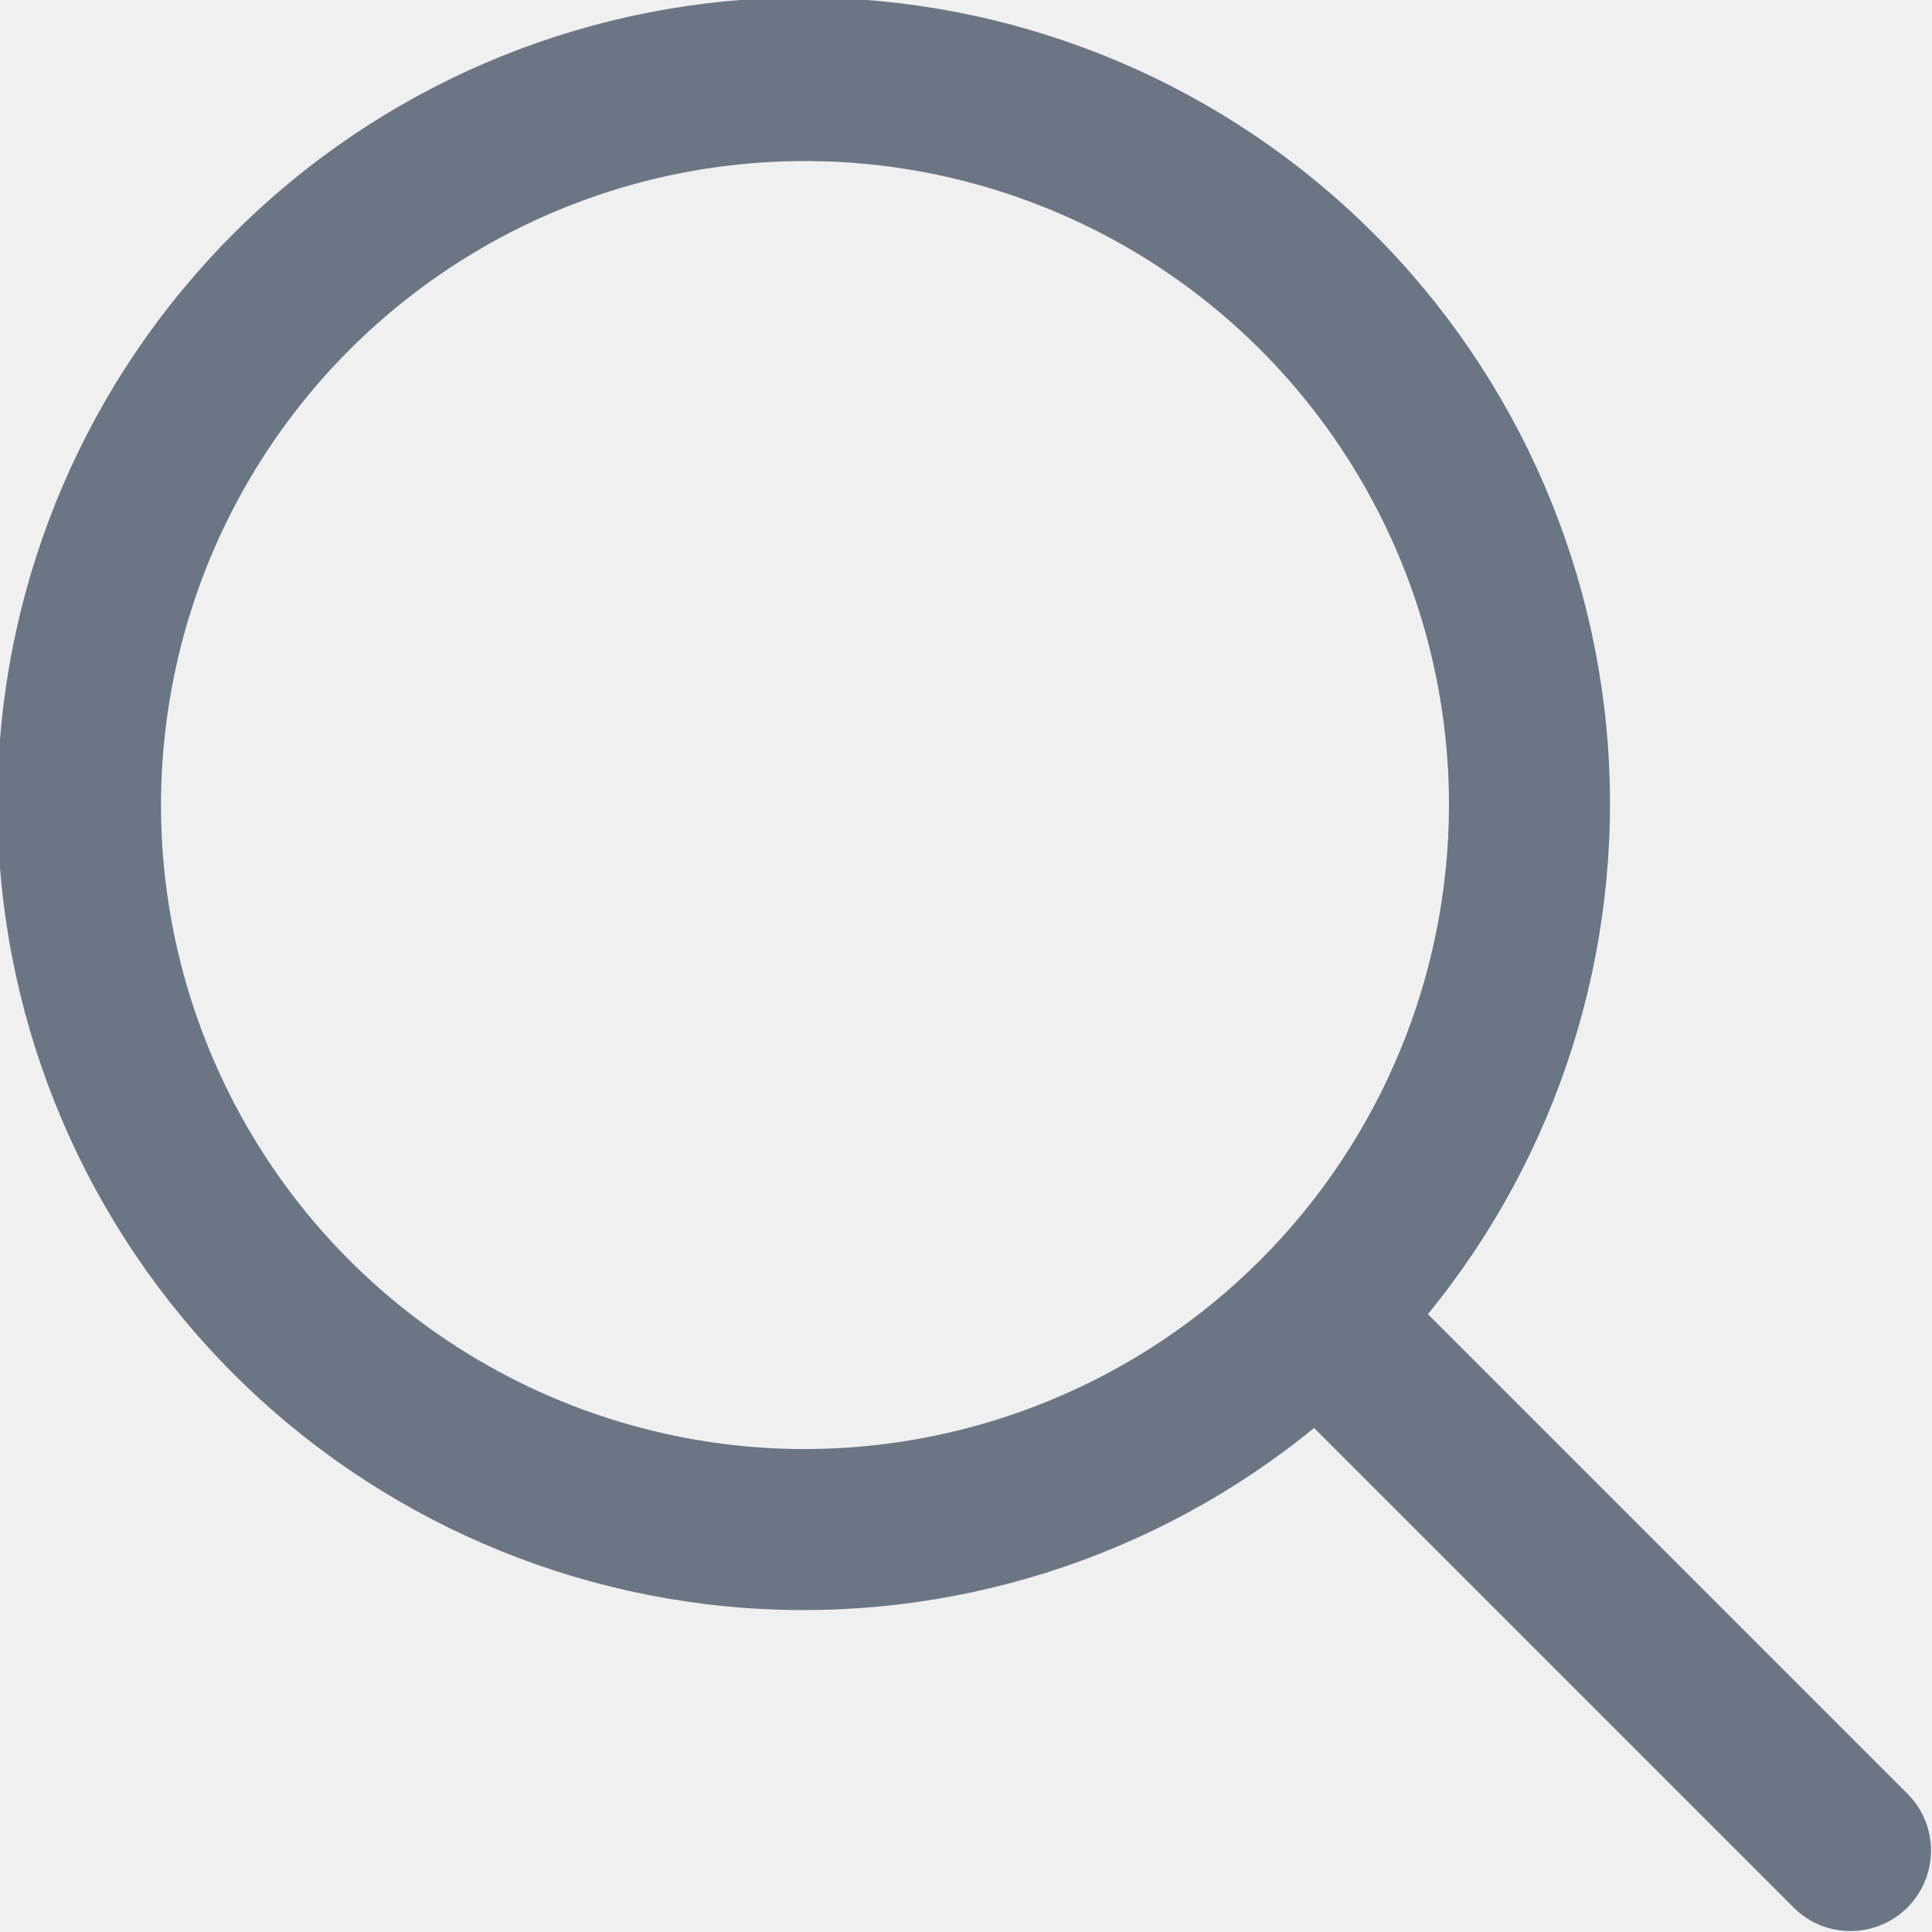
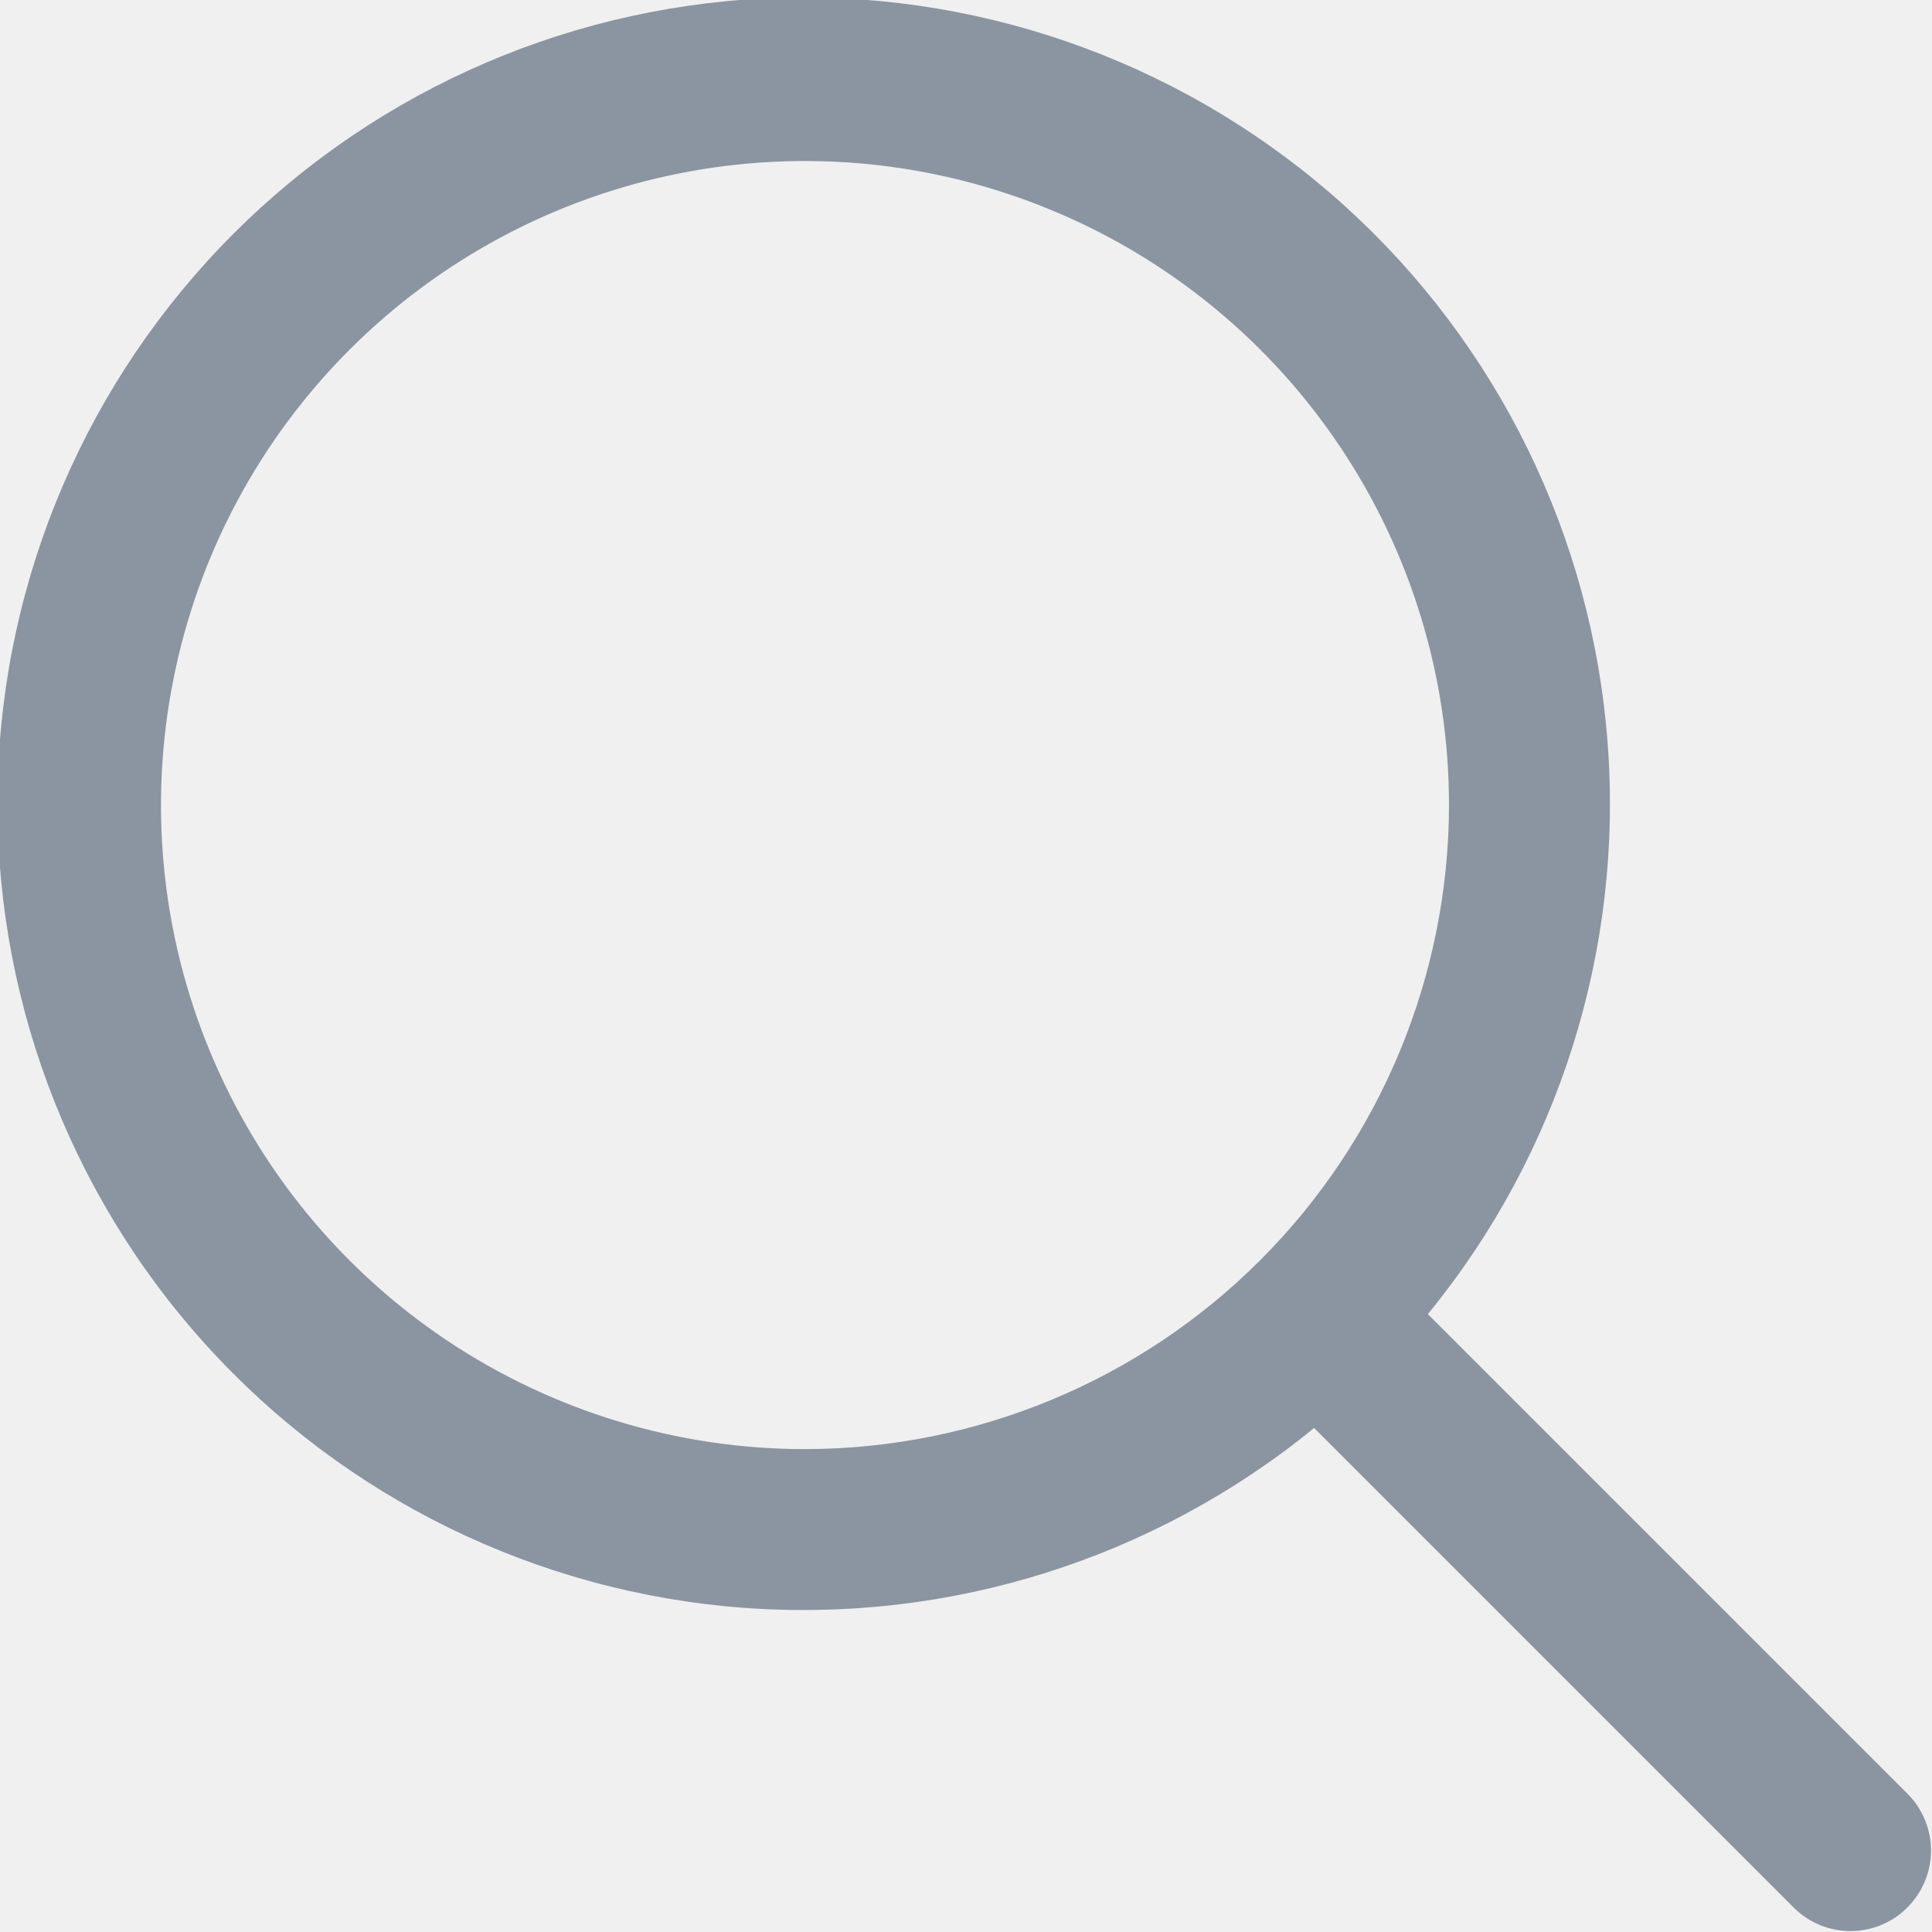
- <svg xmlns="http://www.w3.org/2000/svg" width="24" height="24" viewBox="0 0 24 24" fill="none">
-   <g clip-path="url(#clip0_1_1244)">
-     <path d="M23.707 22.294L17.738 16.325C19.364 14.335 20.164 11.797 19.972 9.234C19.779 6.672 18.609 4.281 16.703 2.557C14.798 0.833 12.302 -0.092 9.733 -0.028C7.164 0.036 4.718 1.085 2.901 2.902C1.084 4.719 0.035 7.165 -0.029 9.734C-0.093 12.303 0.832 14.799 2.556 16.704C4.28 18.61 6.671 19.78 9.233 19.973C11.796 20.165 14.334 19.365 16.324 17.739L22.293 23.708C22.481 23.89 22.734 23.991 22.996 23.988C23.258 23.986 23.509 23.881 23.695 23.696C23.88 23.51 23.985 23.259 23.988 22.997C23.99 22.735 23.889 22.482 23.707 22.294ZM10 18.001C8.418 18.001 6.871 17.532 5.555 16.652C4.24 15.774 3.214 14.524 2.609 13.062C2.003 11.6 1.845 9.992 2.154 8.44C2.462 6.888 3.224 5.463 4.343 4.344C5.462 3.225 6.887 2.463 8.439 2.154C9.991 1.846 11.599 2.004 13.061 2.61C14.523 3.215 15.773 4.241 16.651 5.556C17.531 6.872 18 8.419 18 10.001C17.997 12.122 17.154 14.155 15.654 15.655C14.154 17.155 12.121 17.998 10 18.001Z" fill="#6B7684" />
+ <svg xmlns="http://www.w3.org/2000/svg" width="16" height="16" viewBox="0 0 16 16" fill="none">
+   <g clip-path="url(#clip0_1_368)">
+     <path d="M15.805 14.863L11.825 10.883C12.91 9.557 13.443 7.865 13.314 6.156C13.186 4.448 12.406 2.854 11.136 1.705C9.865 0.555 8.202 -0.062 6.489 -0.019C4.776 0.024 3.146 0.723 1.934 1.935C0.723 3.146 0.023 4.777 -0.019 6.49C-0.062 8.202 0.555 9.866 1.704 11.136C2.854 12.407 4.447 13.187 6.156 13.315C7.864 13.443 9.556 12.91 10.883 11.826L14.862 15.805C14.988 15.927 15.156 15.994 15.331 15.992C15.506 15.991 15.673 15.921 15.796 15.797C15.92 15.673 15.99 15.506 15.992 15.331C15.993 15.157 15.926 14.988 15.805 14.863ZM6.667 12.001C5.612 12.001 4.581 11.688 3.703 11.102C2.826 10.516 2.143 9.683 1.739 8.708C1.335 7.734 1.23 6.661 1.436 5.627C1.641 4.592 2.149 3.642 2.895 2.896C3.641 2.15 4.591 1.642 5.626 1.436C6.661 1.23 7.733 1.336 8.707 1.74C9.682 2.143 10.515 2.827 11.101 3.704C11.687 4.581 12 5.612 12 6.667C11.998 8.081 11.436 9.437 10.436 10.437C9.436 11.437 8.081 11.999 6.667 12.001Z" fill="#8B95A1" />
  </g>
  <defs>
-     <clipPath id="clip0_1_1244">
-       <rect width="24" height="24" fill="white" />
+     <clipPath id="clip0_1_368">
+       <rect width="16" height="16" fill="white" />
    </clipPath>
  </defs>
</svg>
